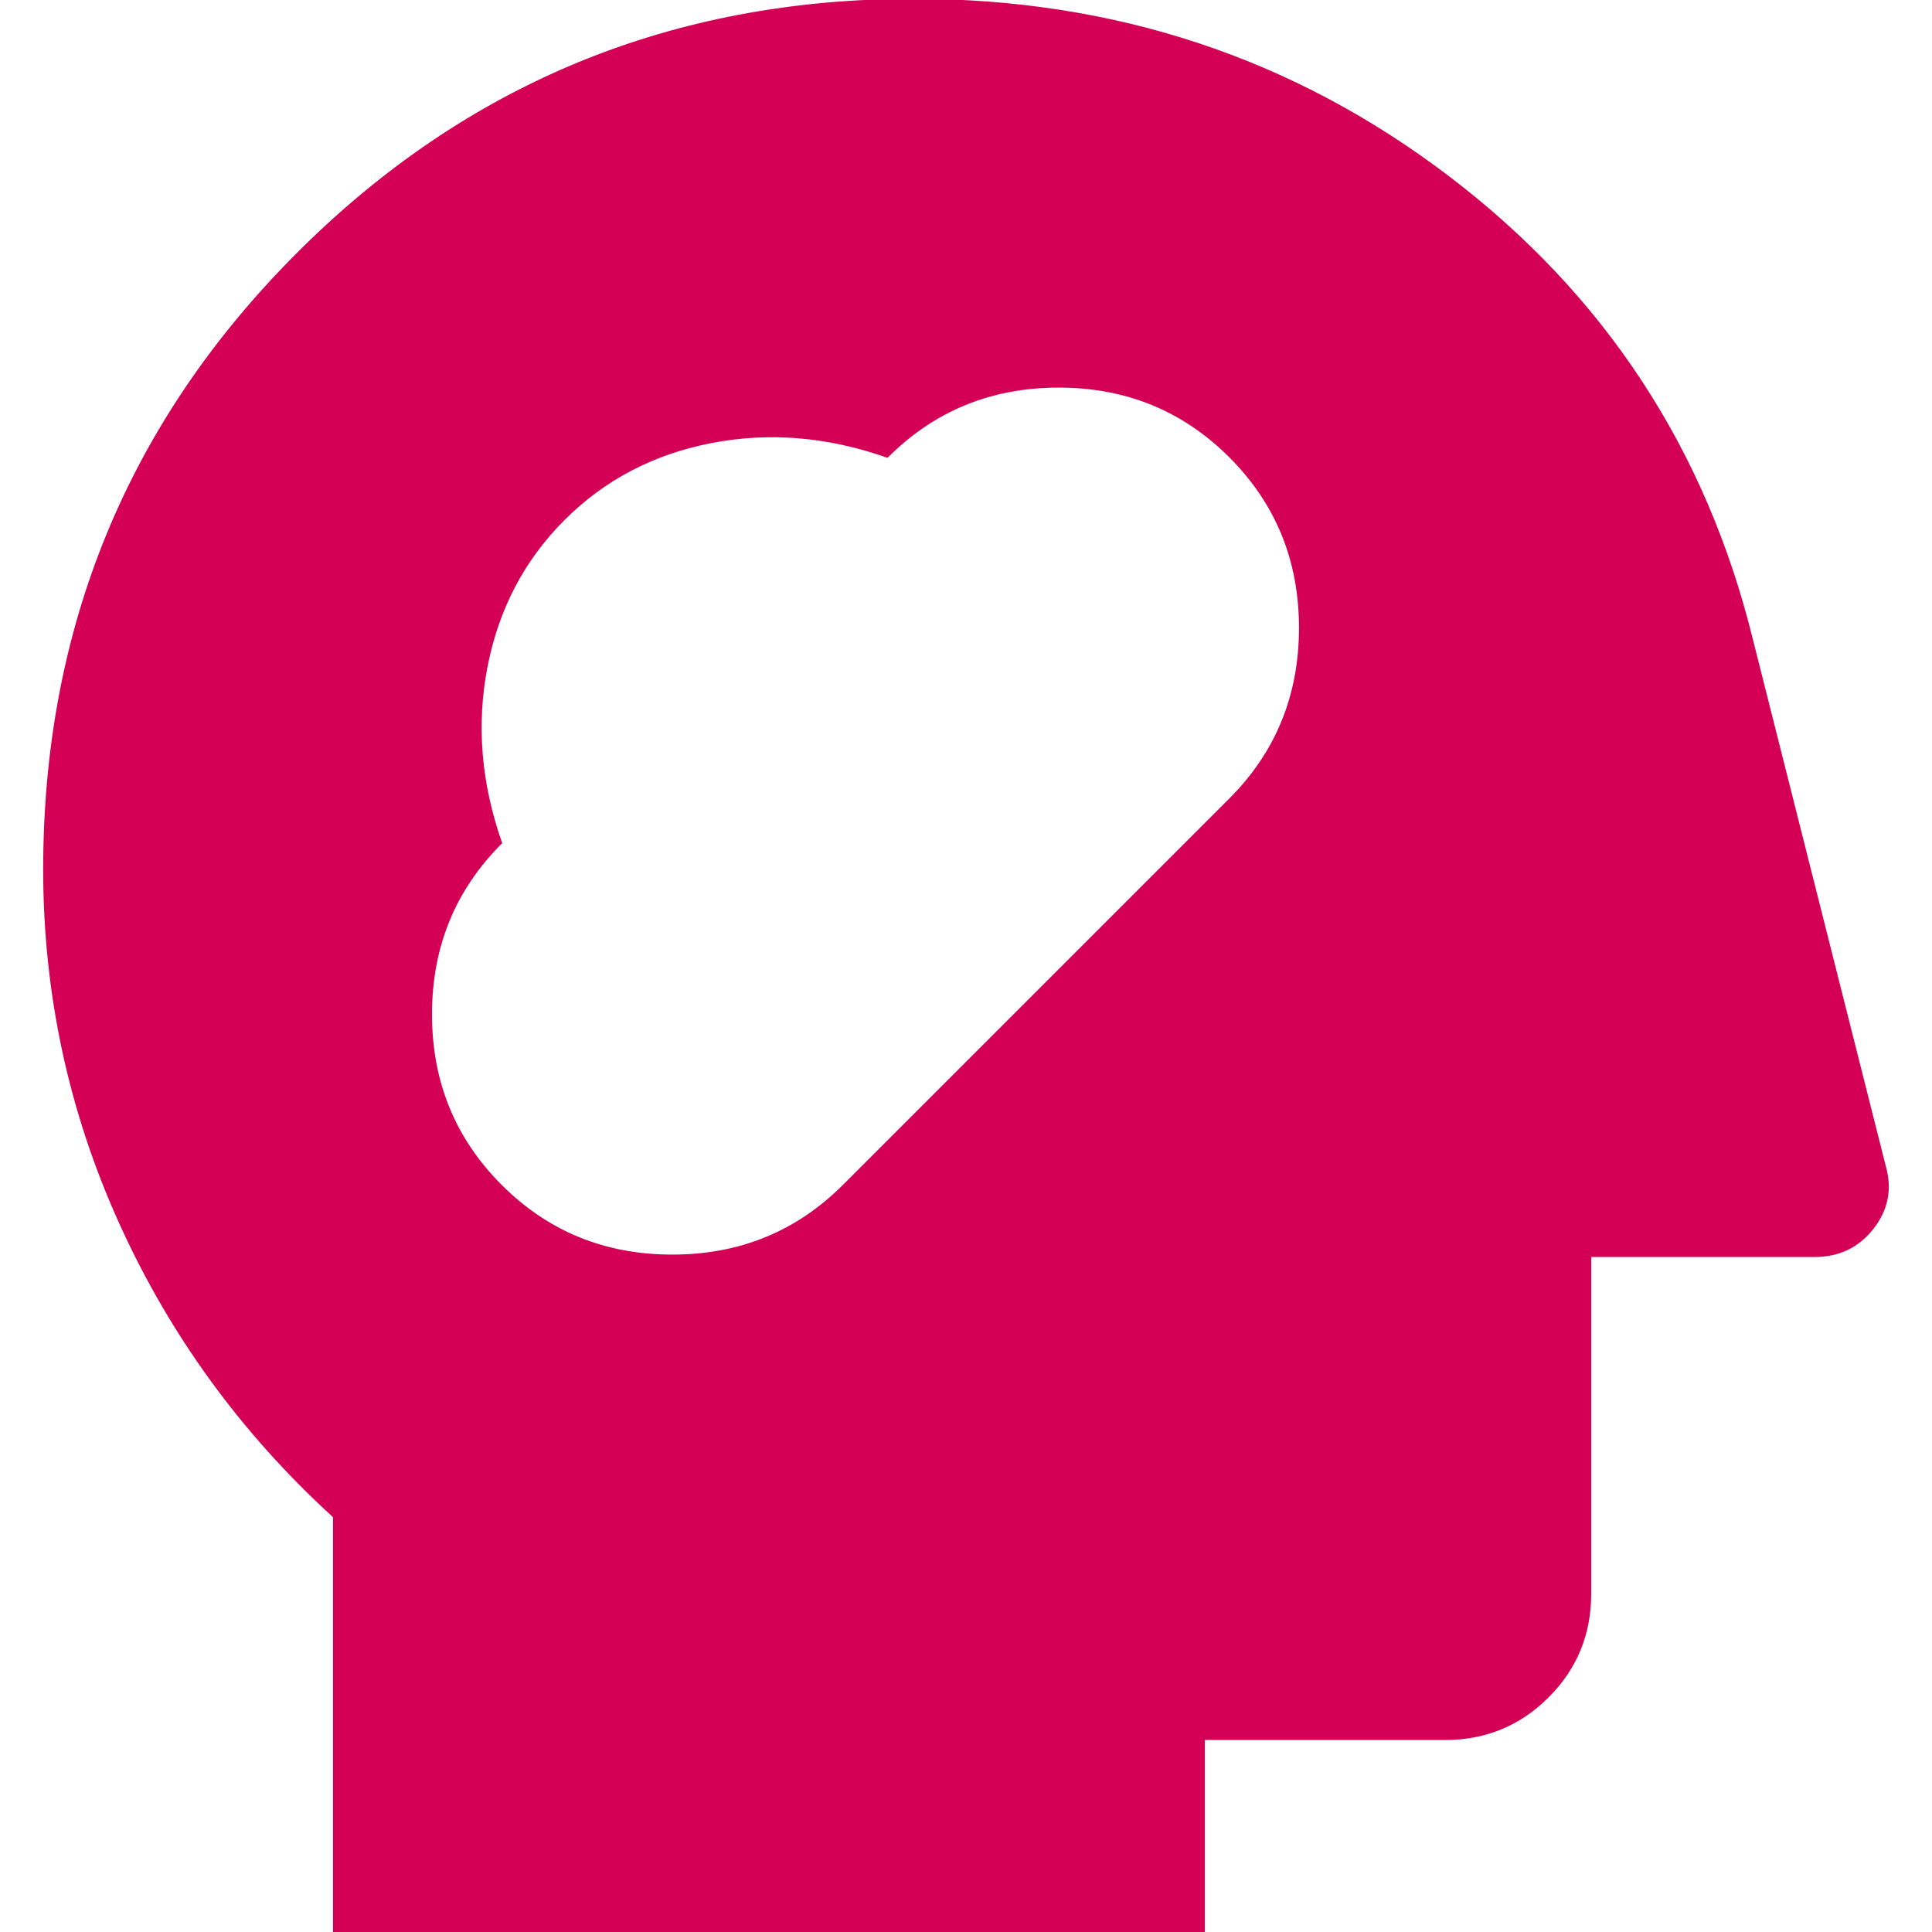
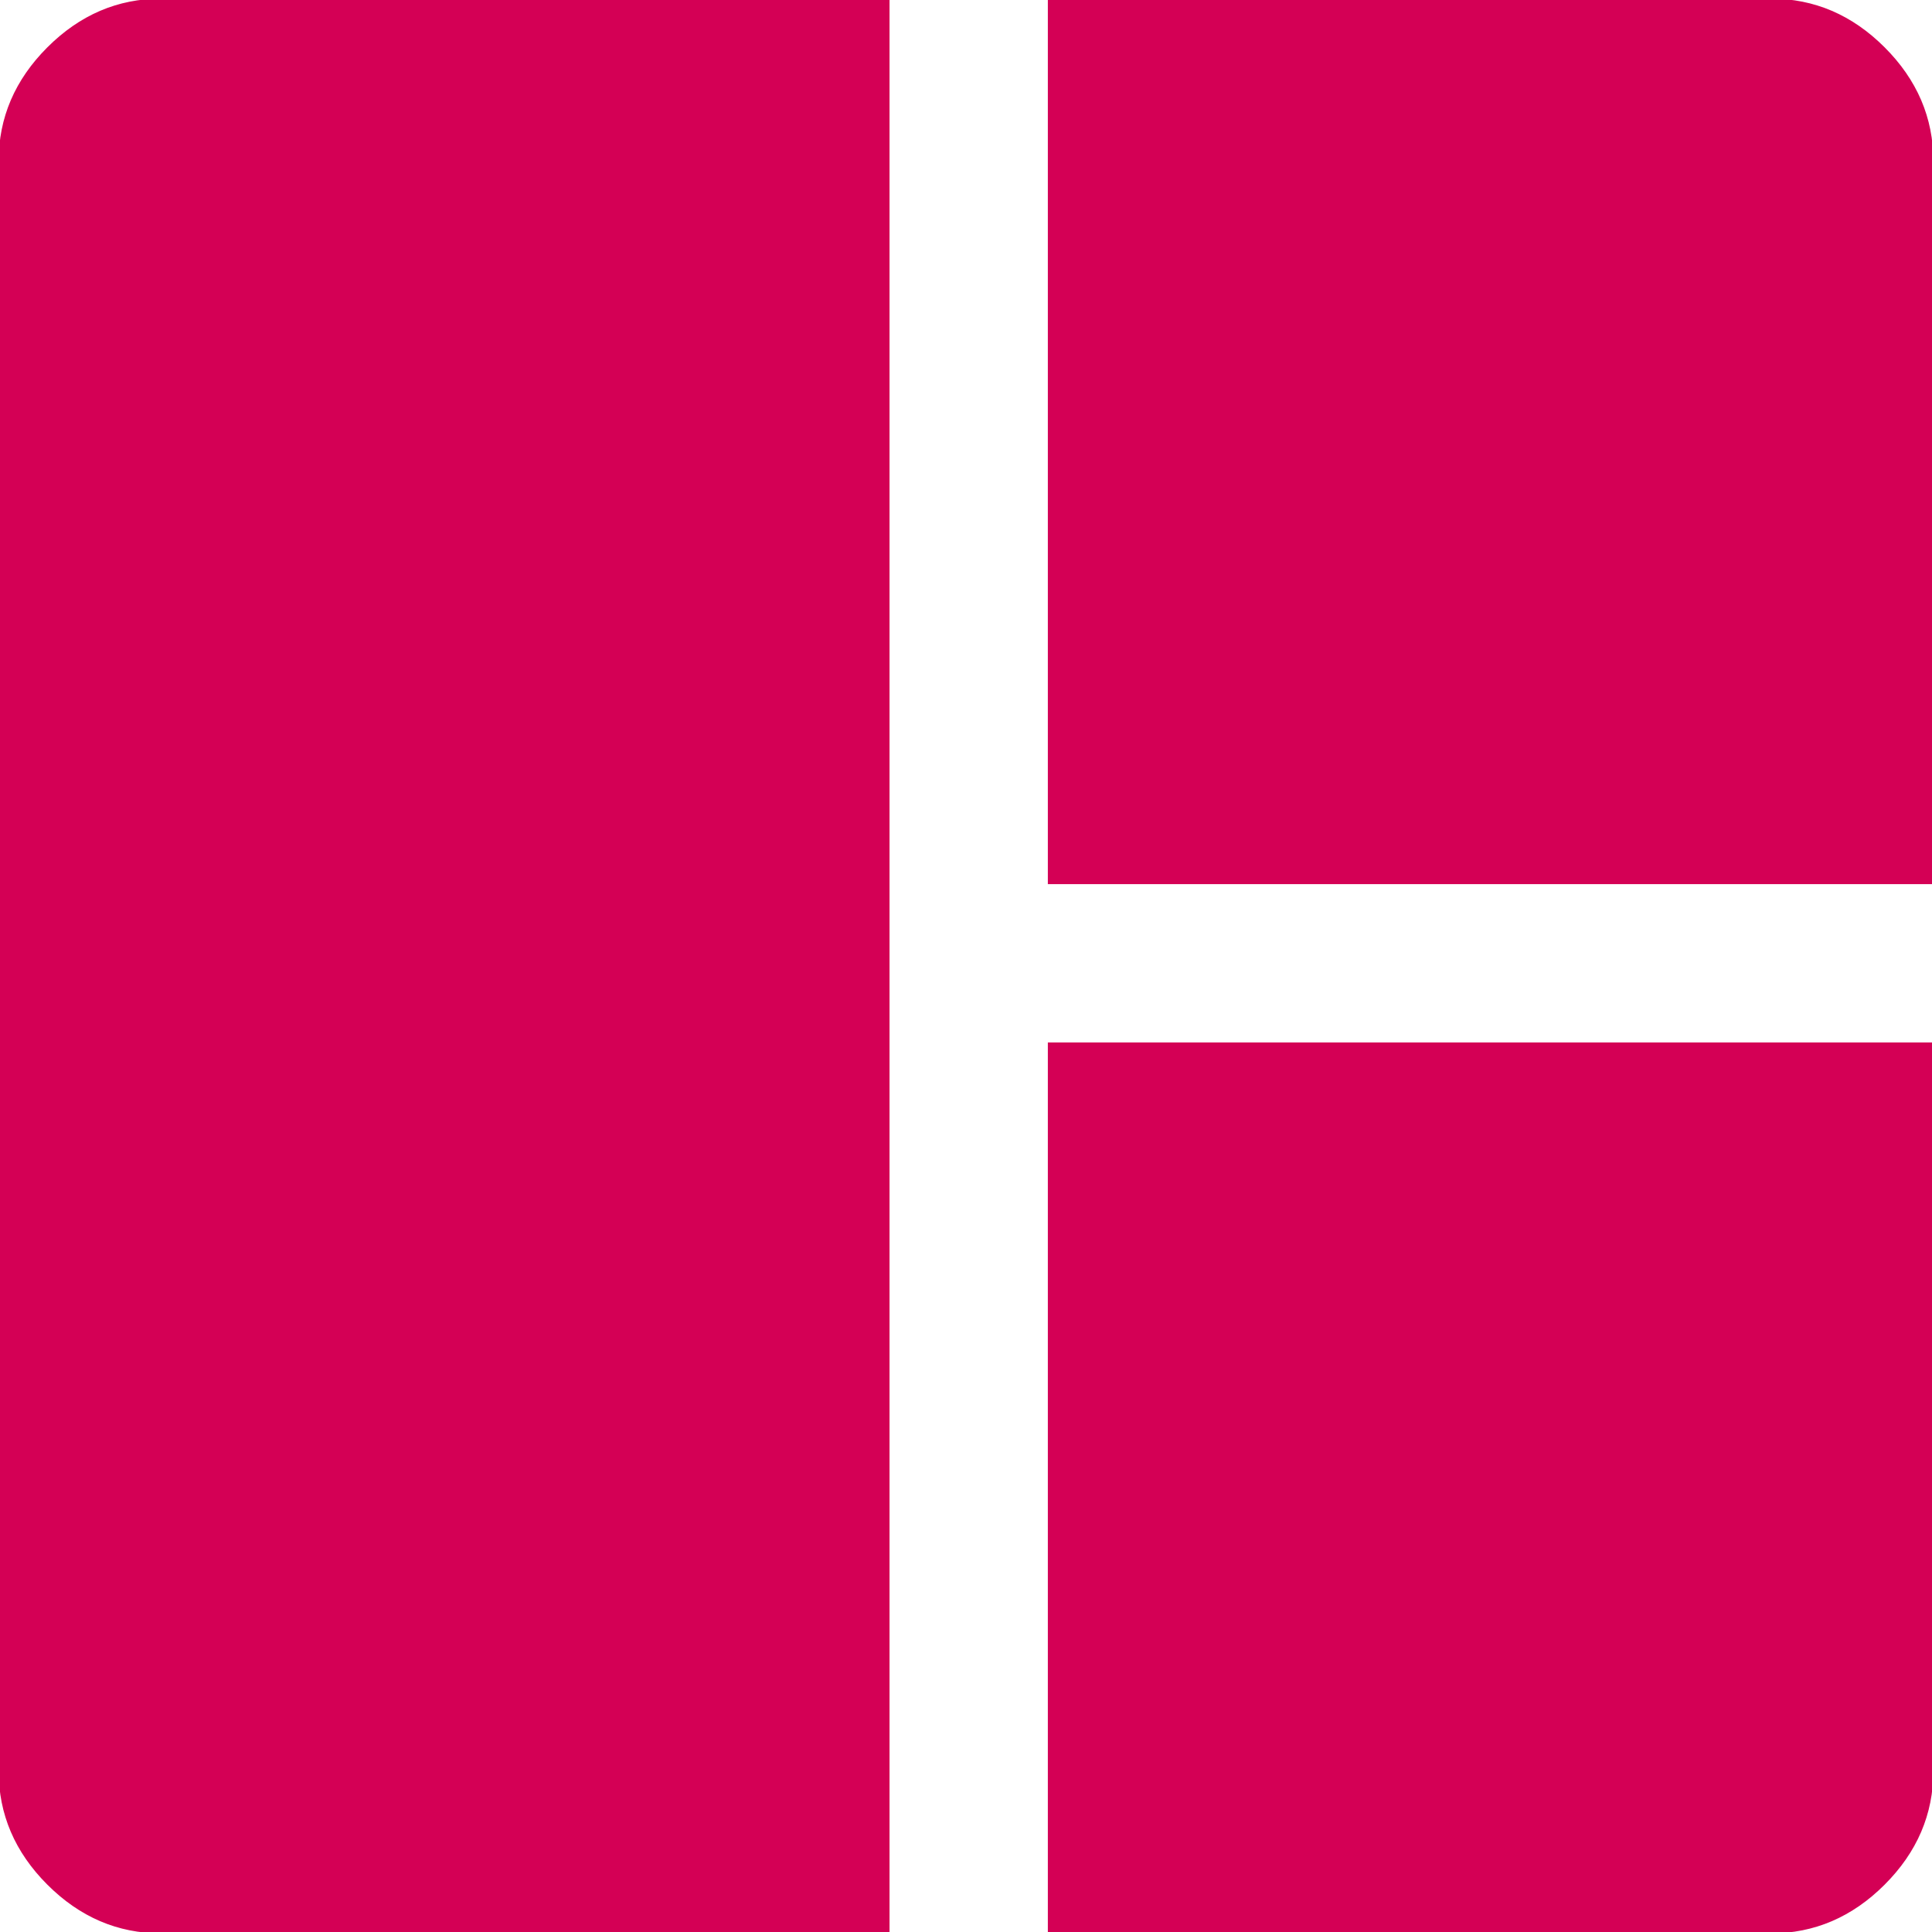
- <svg xmlns="http://www.w3.org/2000/svg" version="1.1" viewBox="5.081 4 40 40" width="40" height="40" fill="none">
+ <svg xmlns="http://www.w3.org/2000/svg" version="1.1" viewBox="6 6 36 36" width="40" height="40" fill="none">
  <svg height="48px" viewBox="0 -960 960 960" width="48px" fill="#d40055" stroke="#d40055">
-     <path d="M240-80v-172q-57-52-88.5-121.5T120-520q0-150 105-255t255-105q125 0 221.5 73.5T827-615l55 218q4 14-5 25.5T853-360h-93v140q0 25-17.5 42.5T700-160H600v80H240Zm69-309q29 29 71 29t71-29l160-160q29-29 29-71t-29-71q-29-29-71-29t-71 29q-37-13-73-6t-61 32q-25 25-32 61t6 73q-29 29-29 71t29 71Z" fill="#d40055" stroke="#d40055" />
+     <path d="M451-120H180q-24 0-42-18t-18-42v-600q0-24 18-42t42-18h271v720Zm60-391v-329h269q24 0 42 18t18 42v269H511Zm0 391v-331h329v271q0 24-18 42t-42 18H511Z" fill="#d40055" stroke="#d40055" />
  </svg>
</svg>
